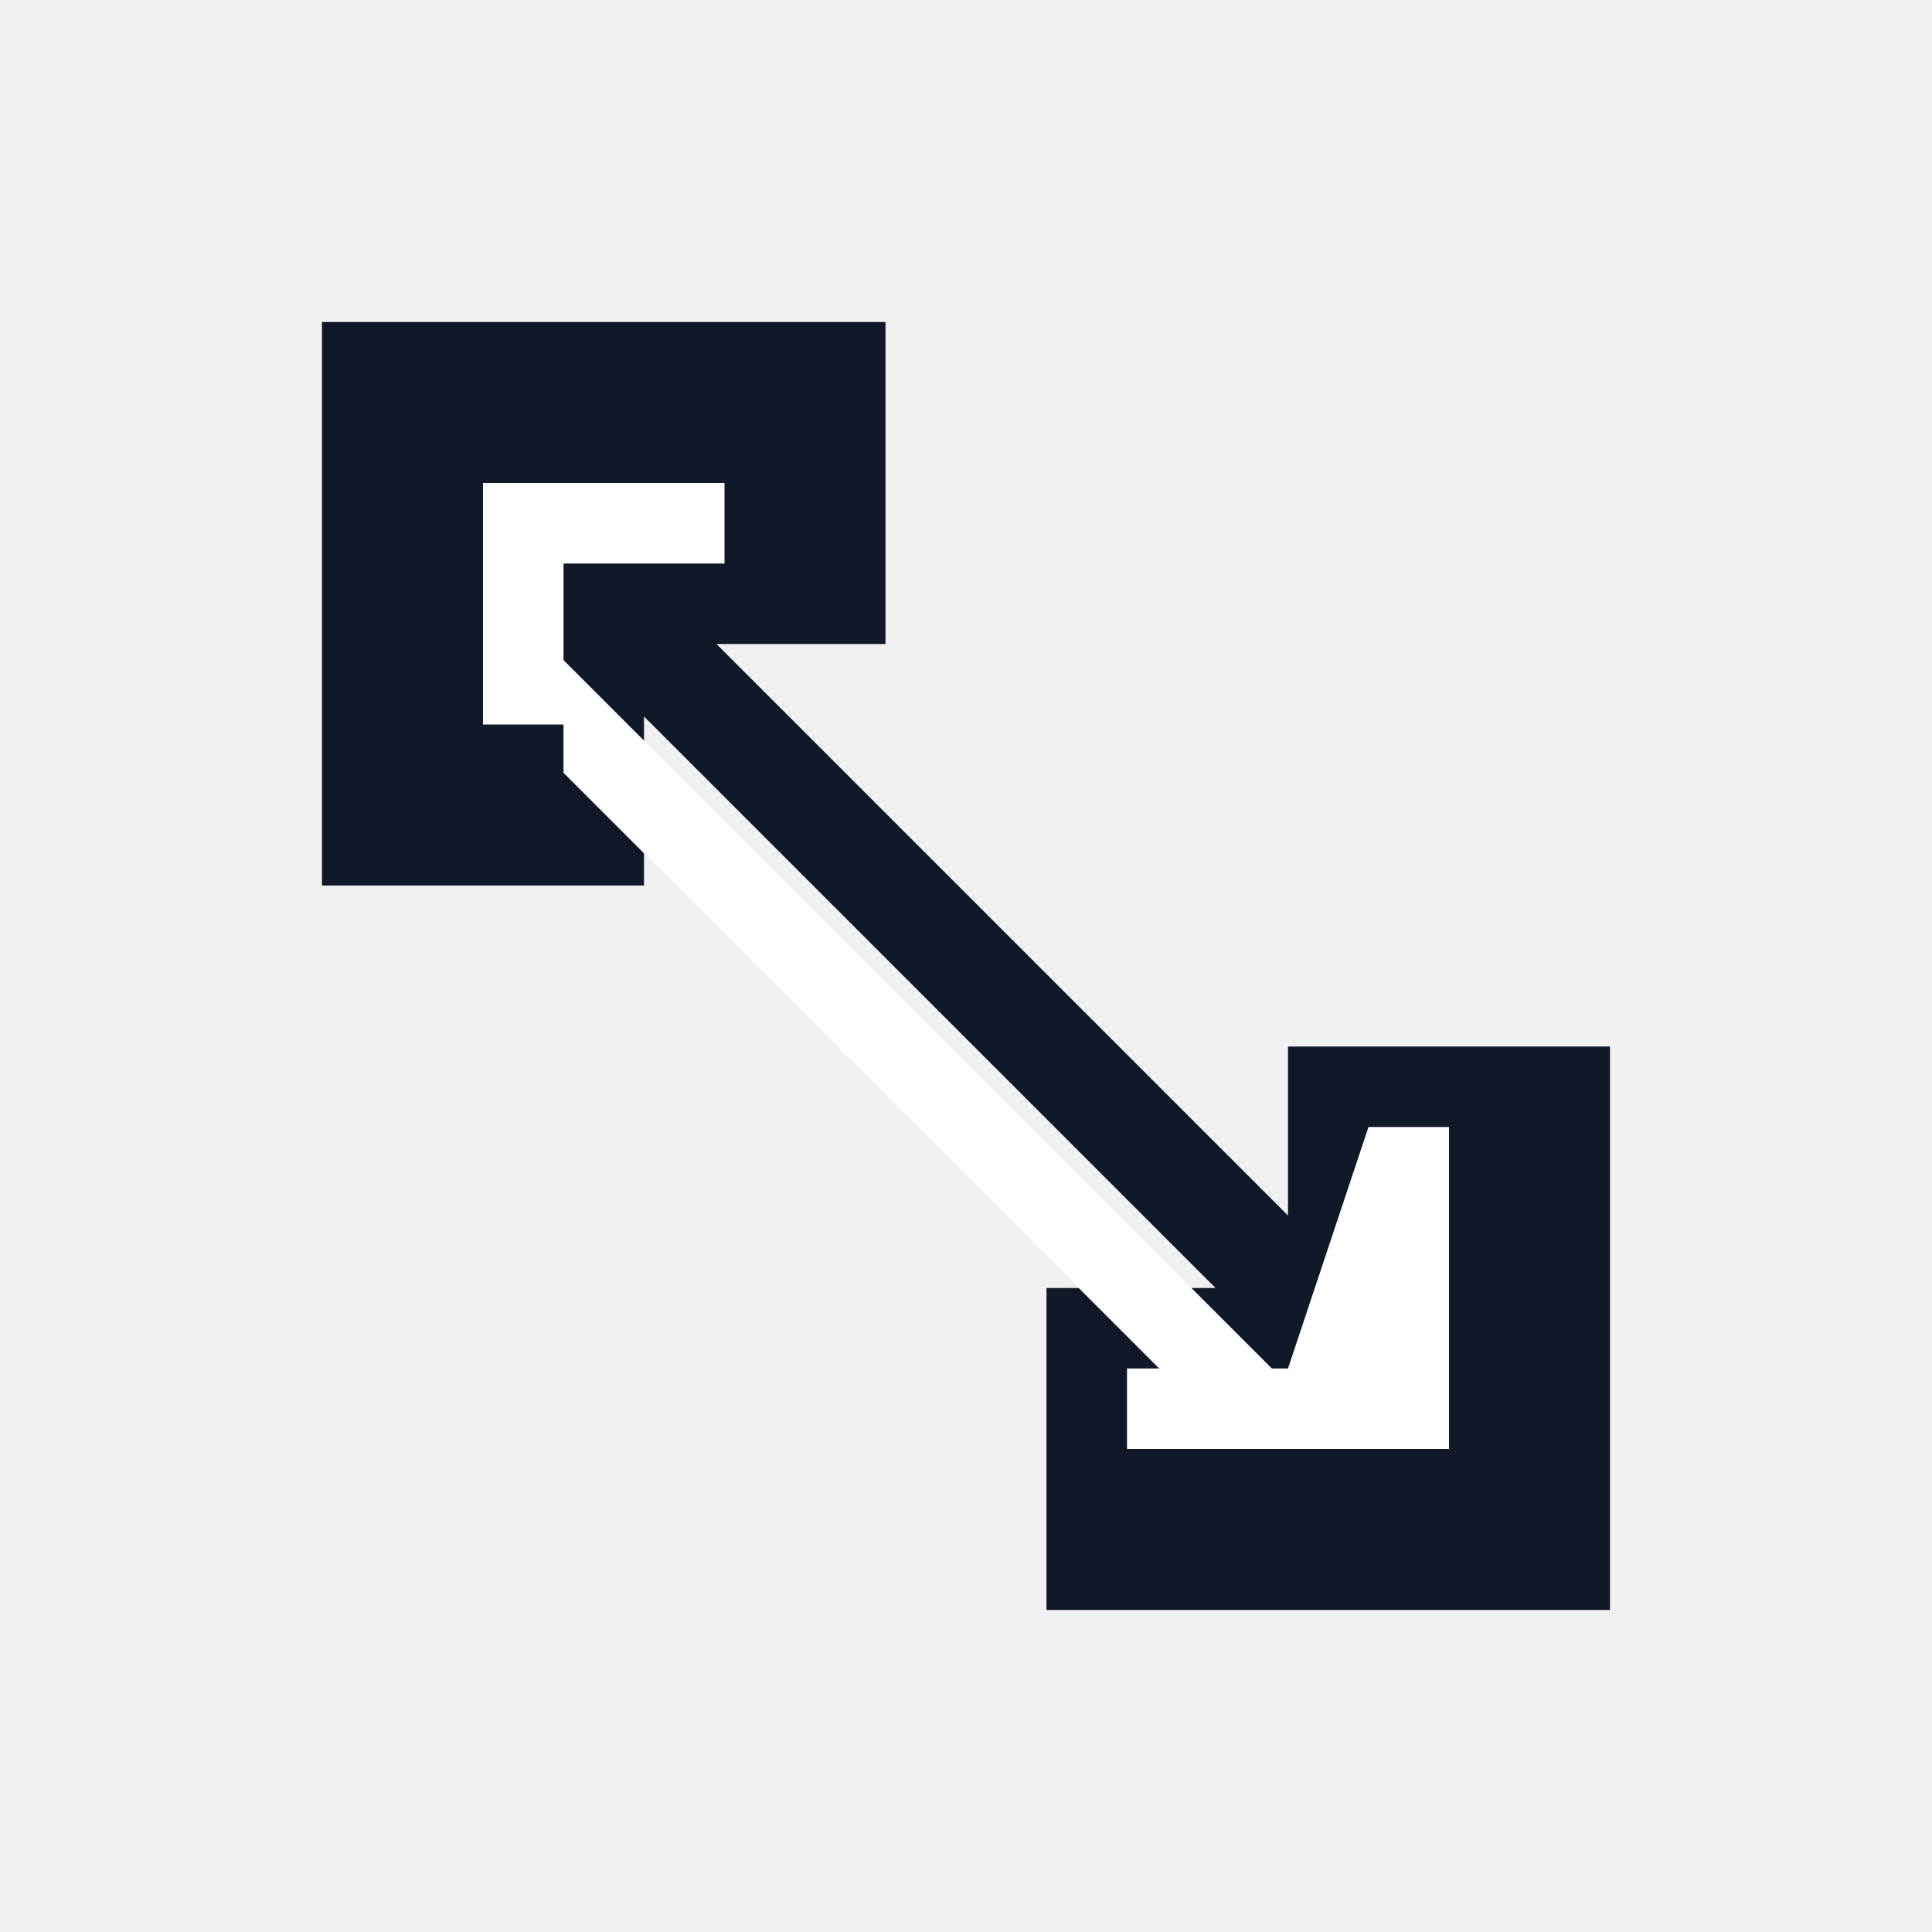
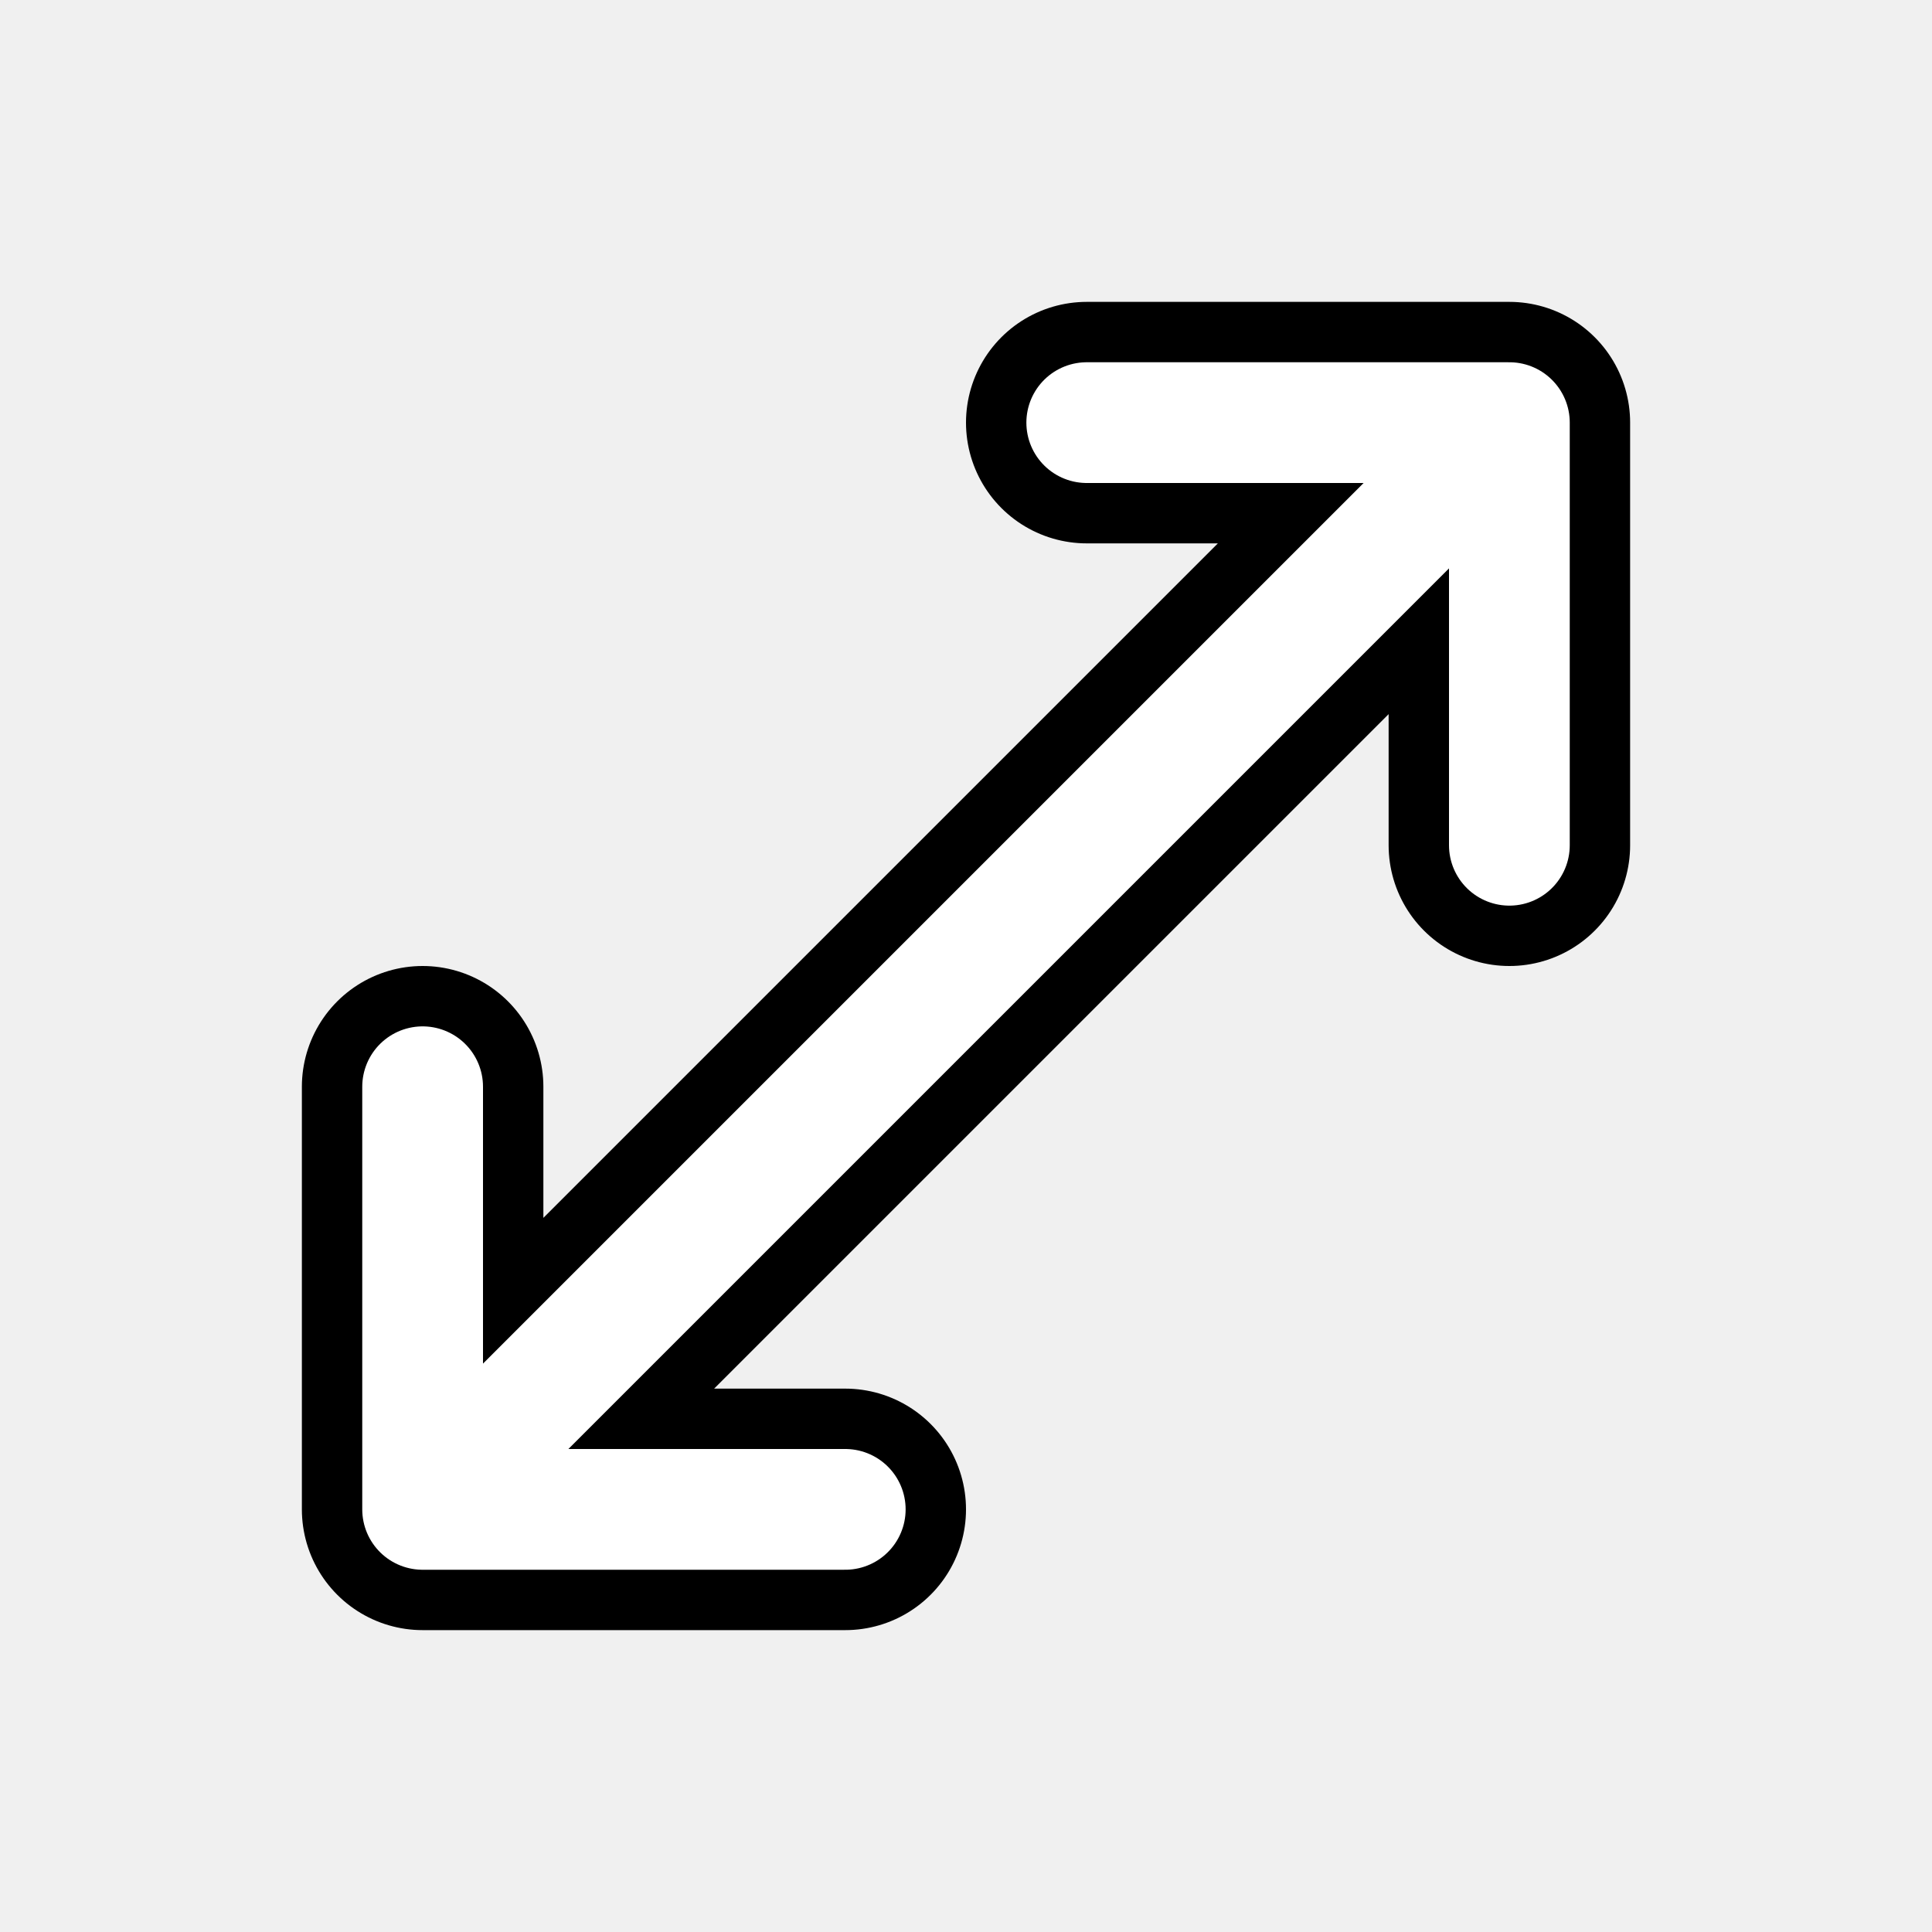
- <svg xmlns="http://www.w3.org/2000/svg" width="24" height="24" viewBox="0 0 24 24">
-   <path d="M4 4h7v4H8.9l7.1 7.1V13h4v7h-7v-4h2.1L8 8.9V11H4Z" fill="#111827" />
-   <path d="M6 6h3v1H7v2H6Zm10 11h-1.6L7 9.6V8.2L15.8 17H14v1h4v-4h-1Z" fill="#fff" />
+ <svg xmlns="http://www.w3.org/2000/svg" width="32" height="32" viewBox="0 0 32 32">
+   <g fill="none" stroke-linecap="round" stroke-linejoin="round">
+     <path d="M7 25 25 7M25 7h-7M25 7v7M7 25h7M7 25v-7" stroke="#000" stroke-width="4" />
+     <path d="M7 25 25 7M25 7h-7M25 7v7M7 25h7M7 25v-7" stroke="#fff" stroke-width="2" />
+   </g>
</svg>
